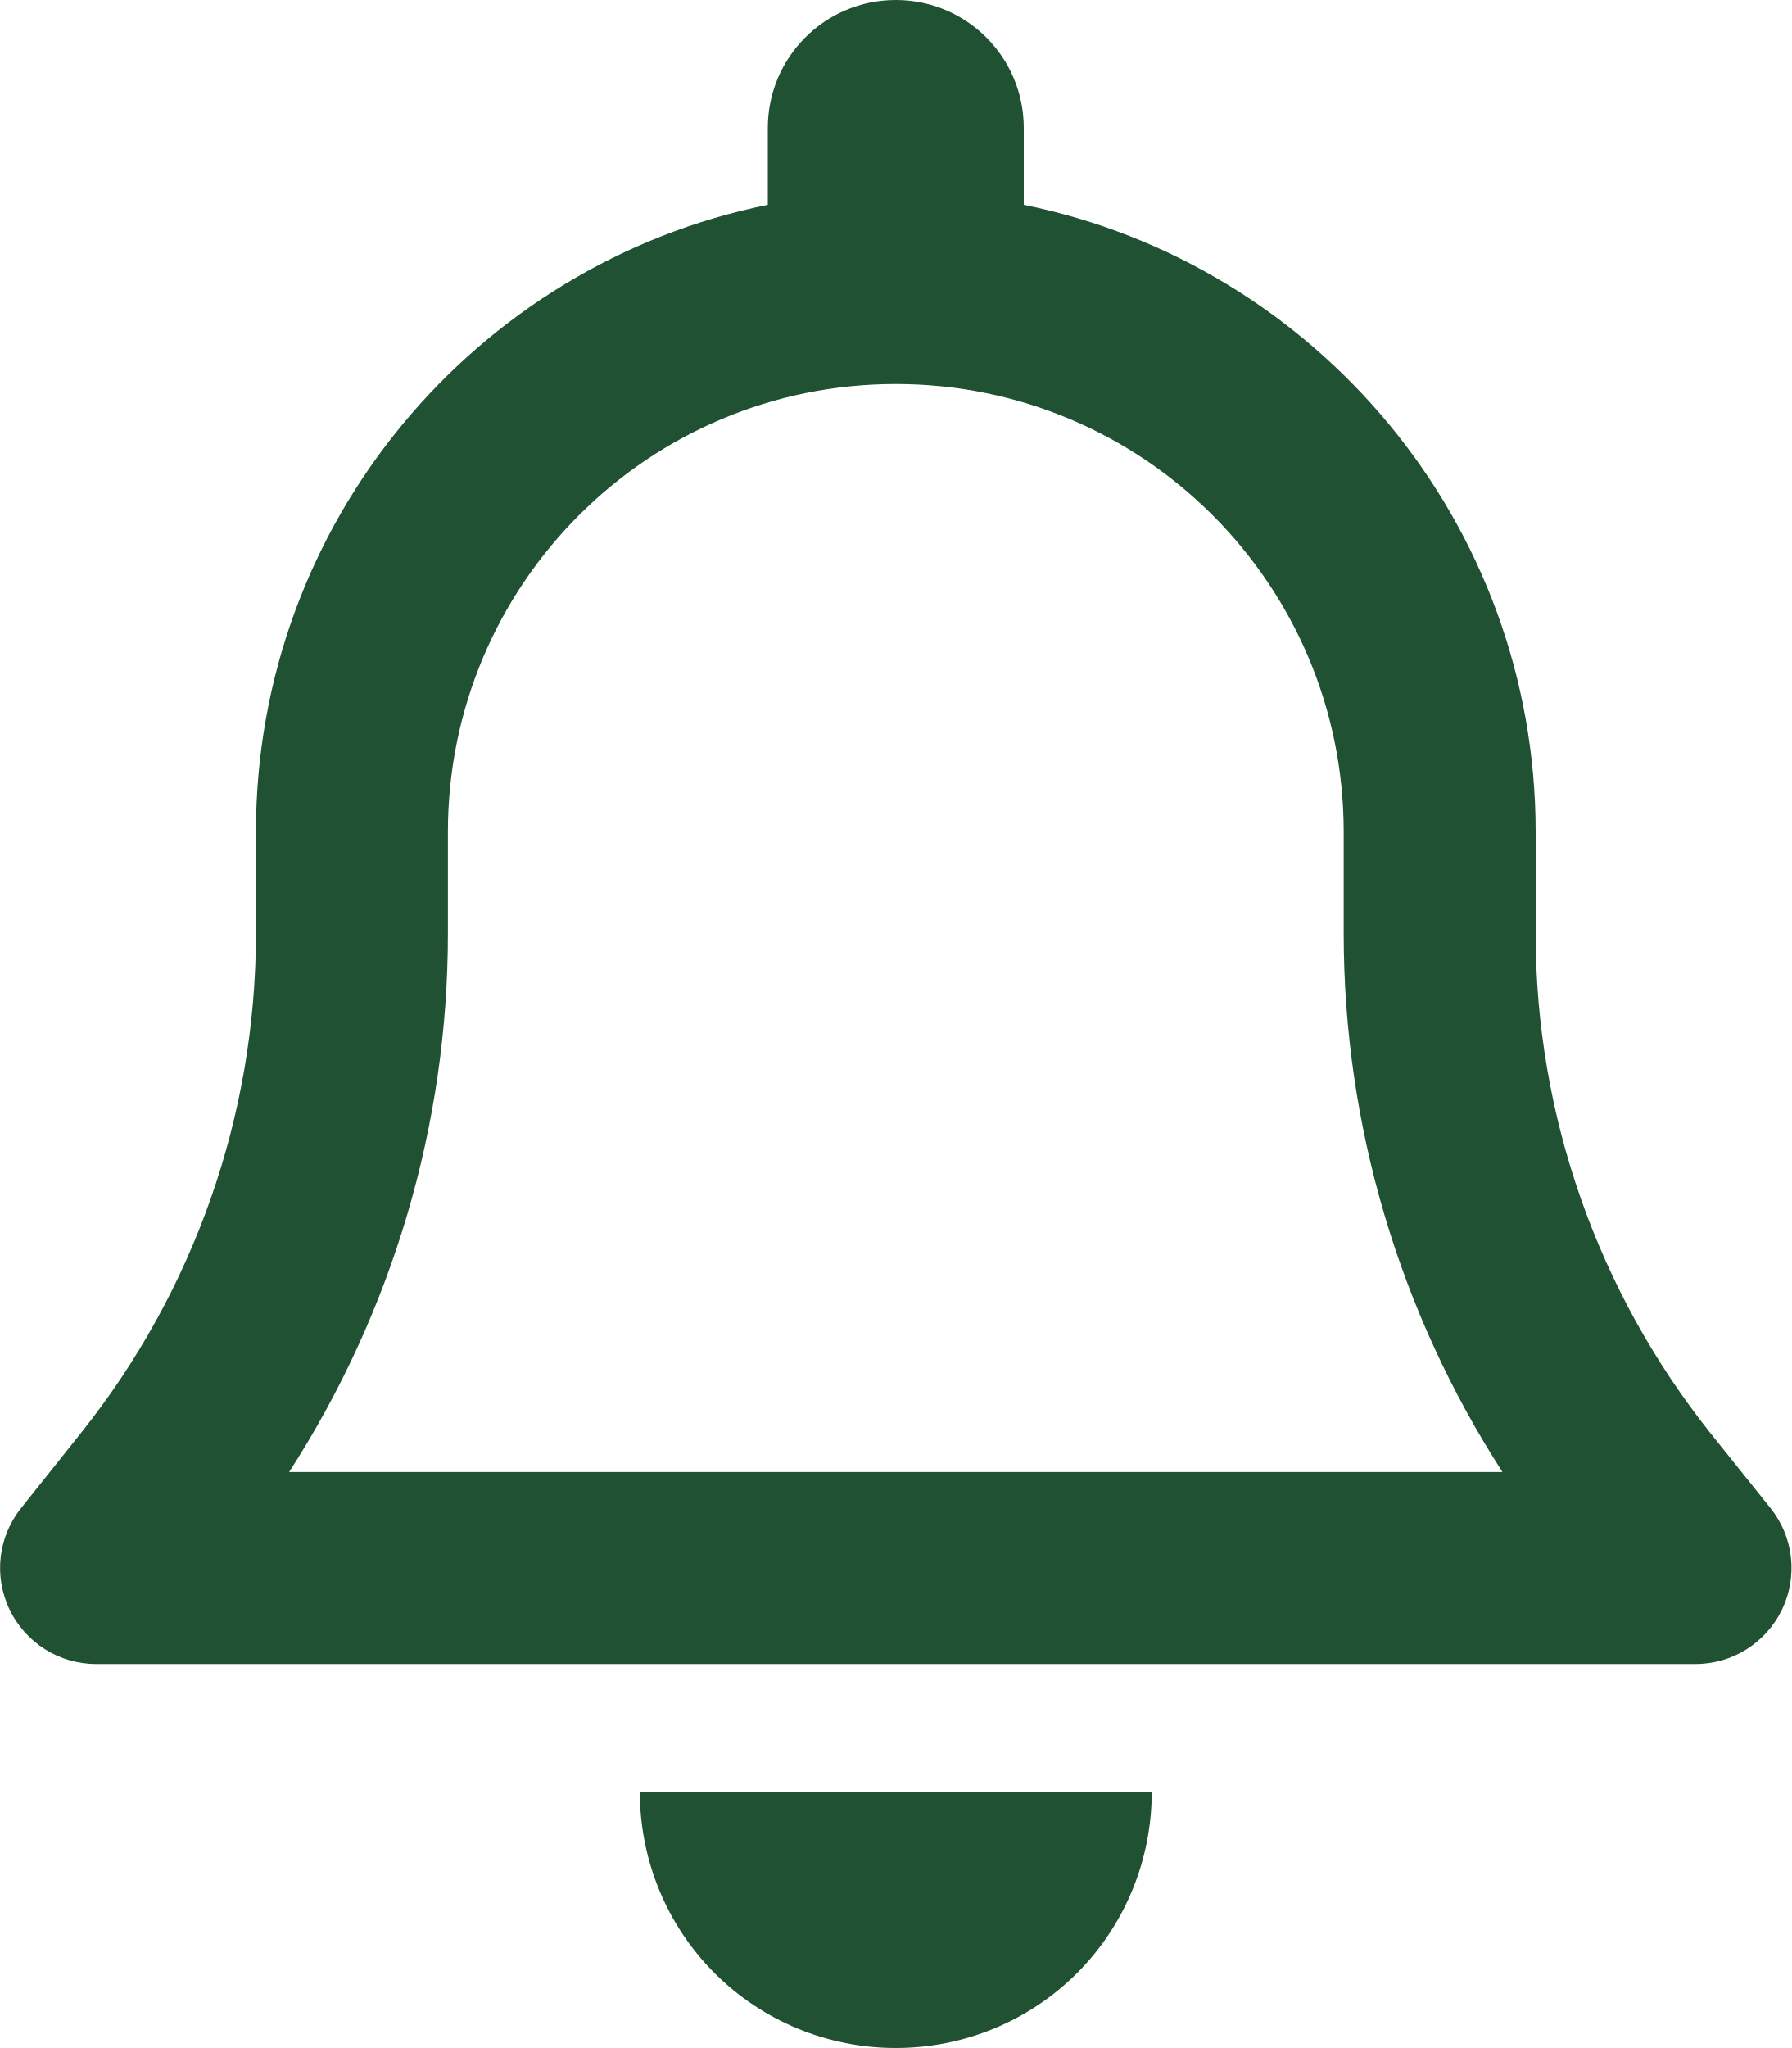
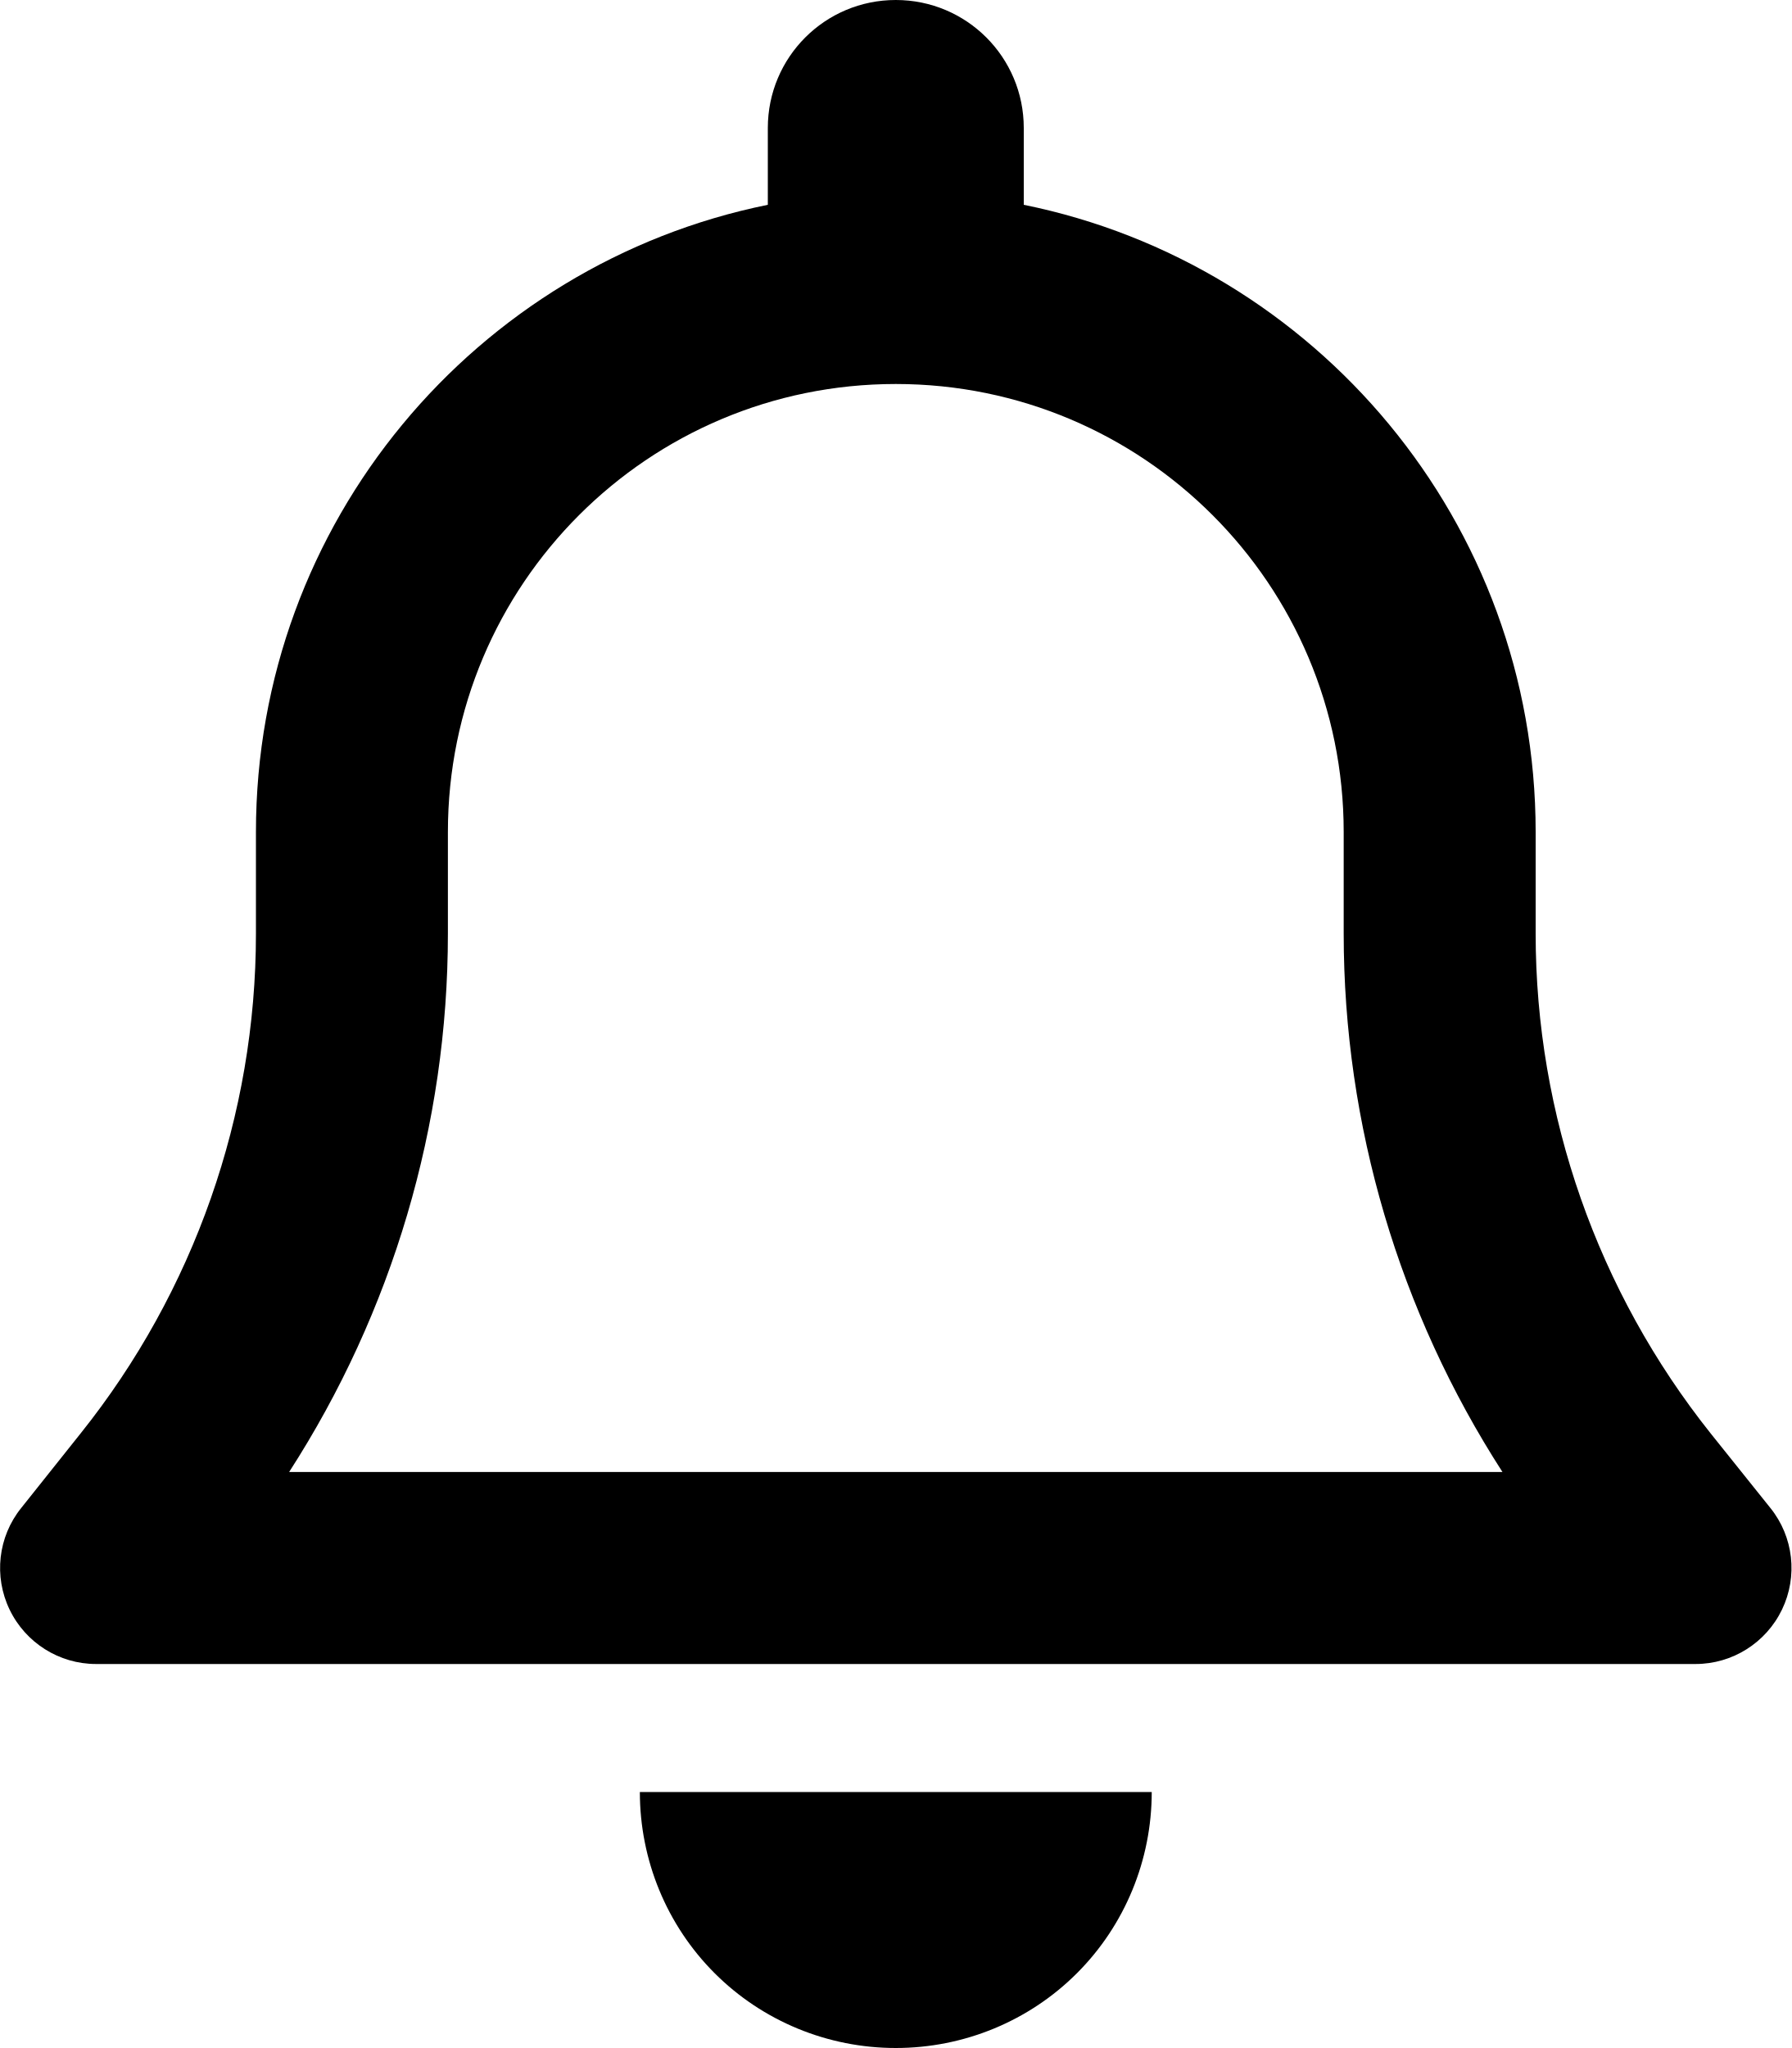
<svg xmlns="http://www.w3.org/2000/svg" viewBox="0 0 448 512">
-   <path fill="#1f5132" d="M224 0c-17.7 0-32 14.3-32 32l0 19.2C119 66 64 130.6 64 208l0 25.4c0 45.4-15.5 89.5-43.8 124.9L5.3 377c-5.8 7.2-6.9 17.1-2.9 25.4S14.8 416 24 416l400 0c9.2 0 17.6-5.3 21.6-13.6s2.9-18.2-2.9-25.4l-14.9-18.6C399.5 322.9 384 278.8 384 233.4l0-25.4c0-77.4-55-142-128-156.8L256 32c0-17.7-14.3-32-32-32zm0 96c61.9 0 112 50.1 112 112l0 25.4c0 47.9 13.9 94.6 39.7 134.6L72.3 368C98.1 328 112 281.3 112 233.4l0-25.4c0-61.9 50.1-112 112-112zm64 352l-64 0-64 0c0 17 6.7 33.3 18.7 45.3s28.3 18.7 45.3 18.7s33.3-6.7 45.3-18.7s18.7-28.3 18.7-45.3z" />
+   <path d="M224 0c-17.7 0-32 14.3-32 32l0 19.2C119 66 64 130.6 64 208l0 25.4c0 45.4-15.5 89.5-43.8 124.9L5.3 377c-5.8 7.2-6.9 17.1-2.9 25.4S14.8 416 24 416l400 0c9.2 0 17.6-5.3 21.6-13.6s2.9-18.2-2.9-25.4l-14.9-18.6C399.5 322.9 384 278.8 384 233.4l0-25.4c0-77.4-55-142-128-156.8L256 32c0-17.7-14.3-32-32-32zm0 96c61.9 0 112 50.1 112 112l0 25.4c0 47.9 13.9 94.6 39.7 134.6L72.3 368C98.1 328 112 281.3 112 233.4l0-25.4c0-61.9 50.1-112 112-112zm64 352l-64 0-64 0c0 17 6.7 33.3 18.7 45.3s28.3 18.7 45.3 18.7s33.3-6.7 45.3-18.7s18.7-28.3 18.7-45.3z" />
</svg>
